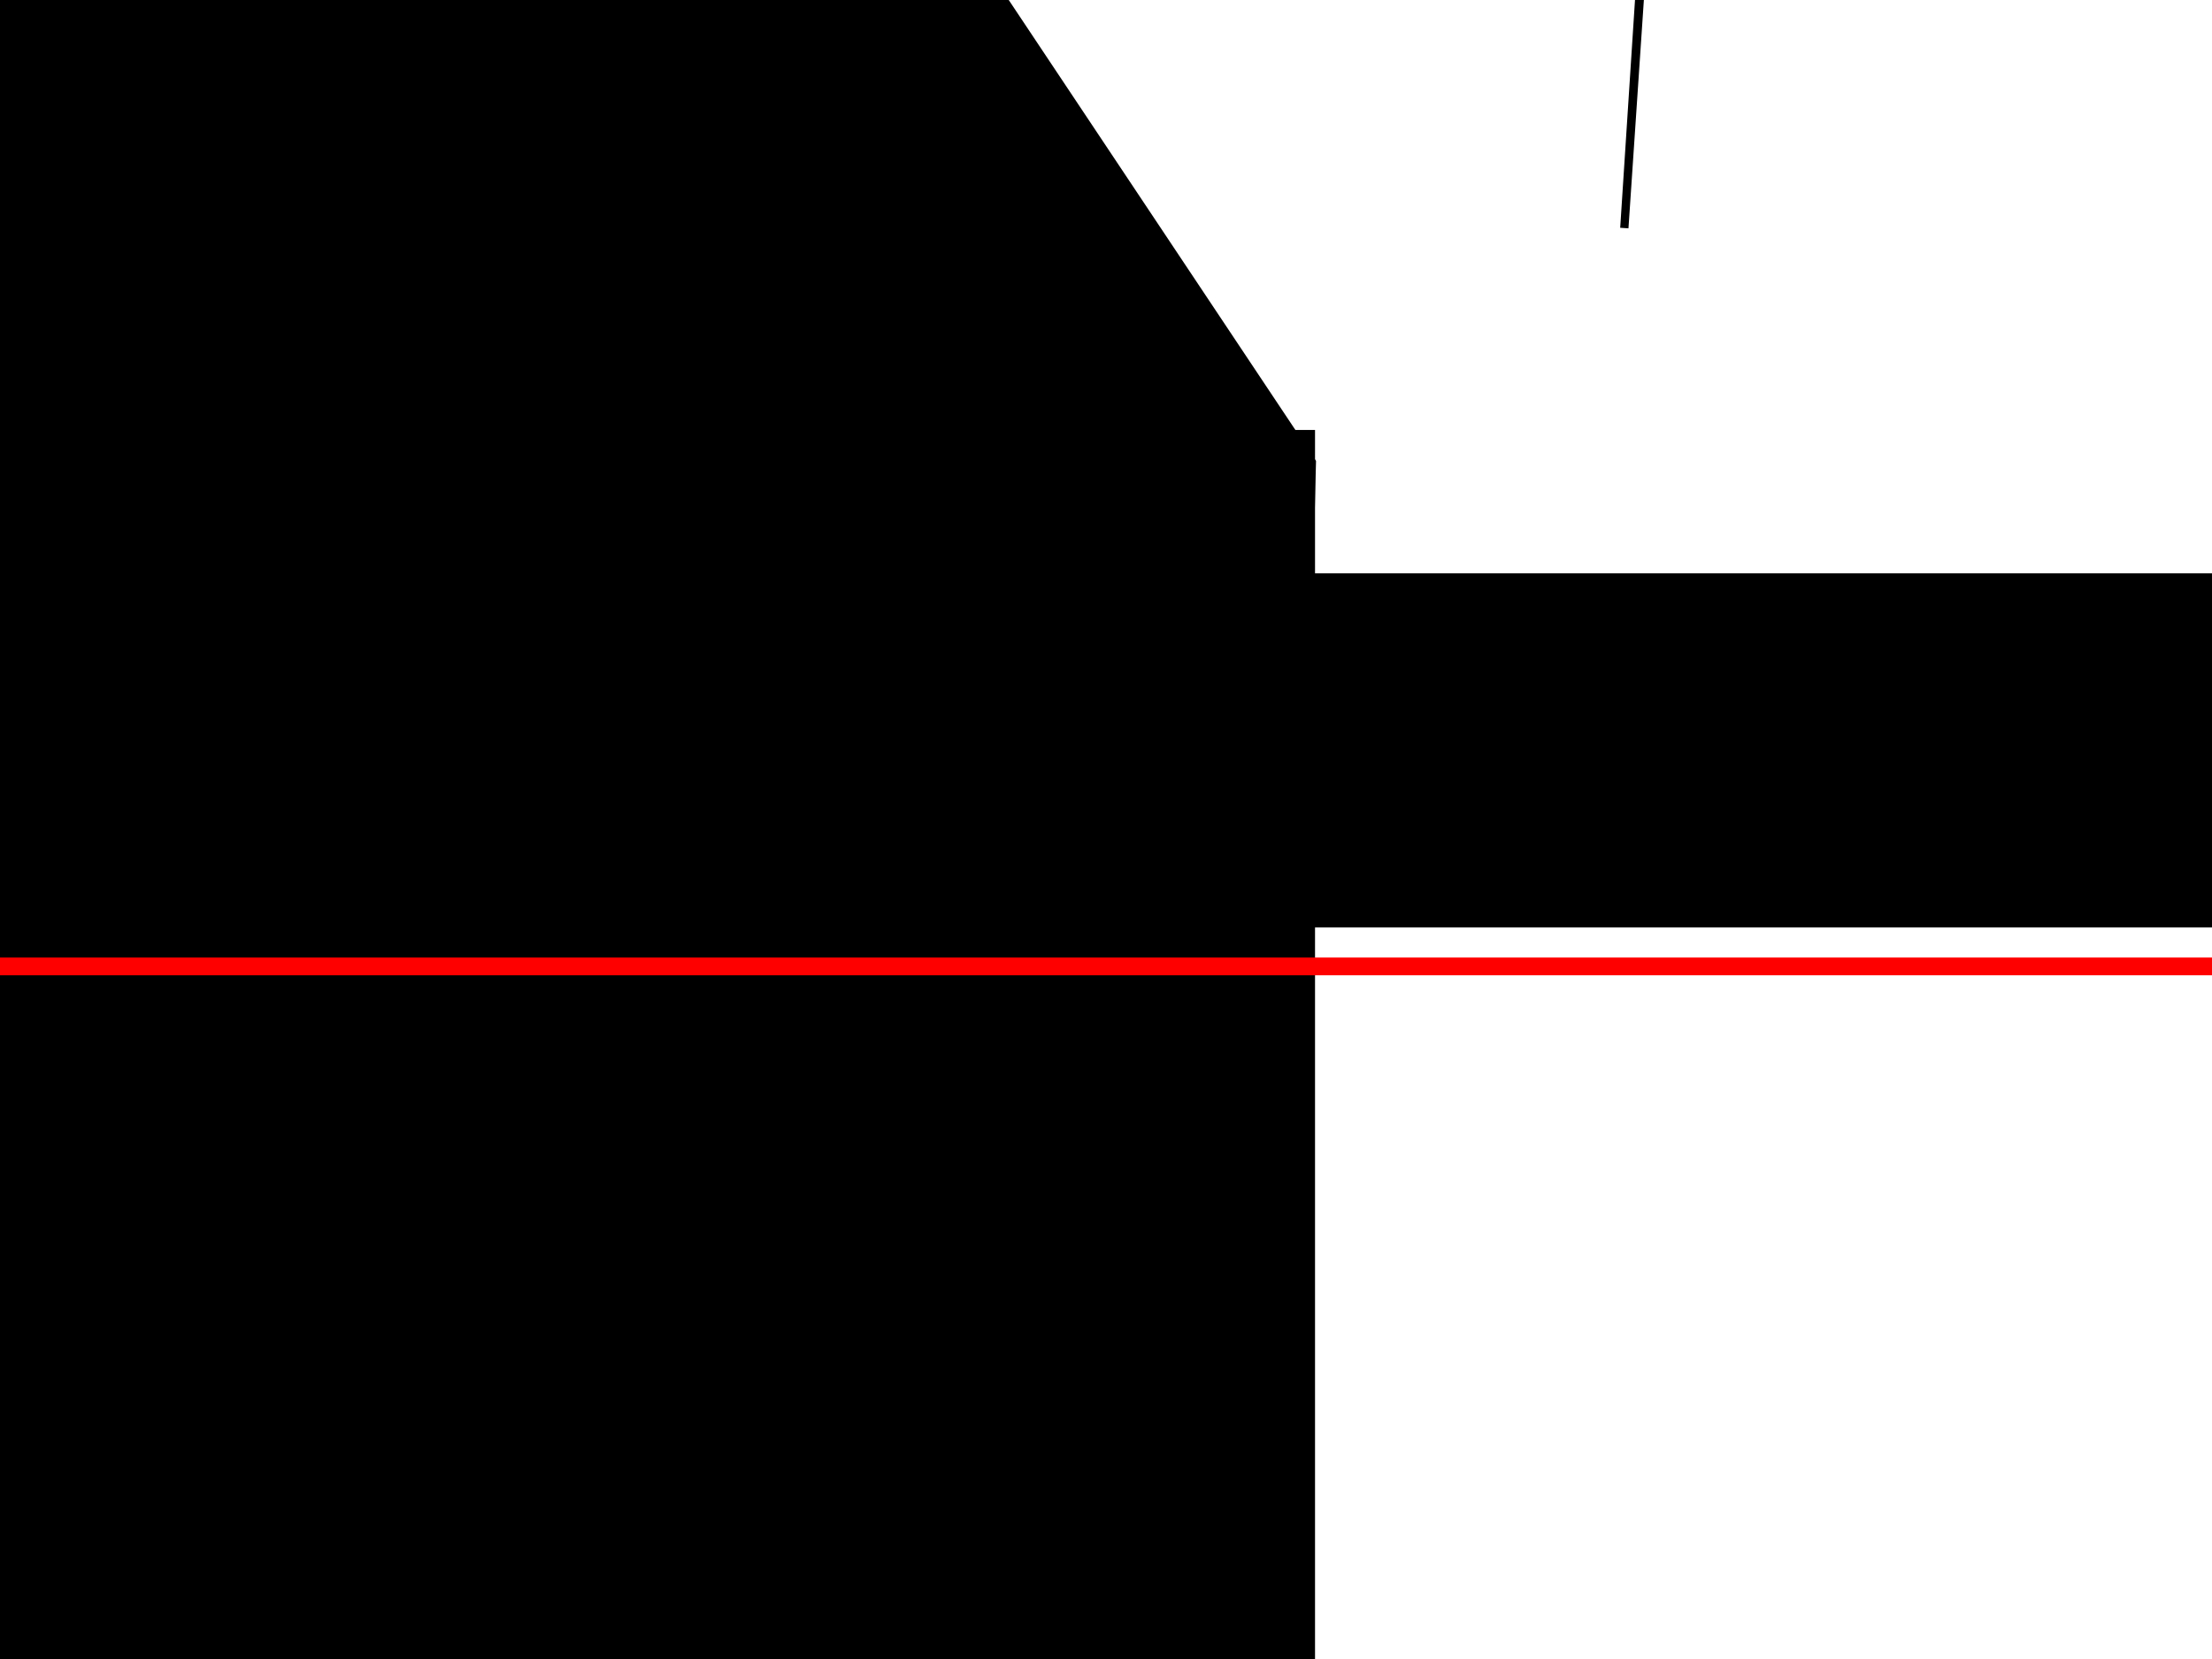
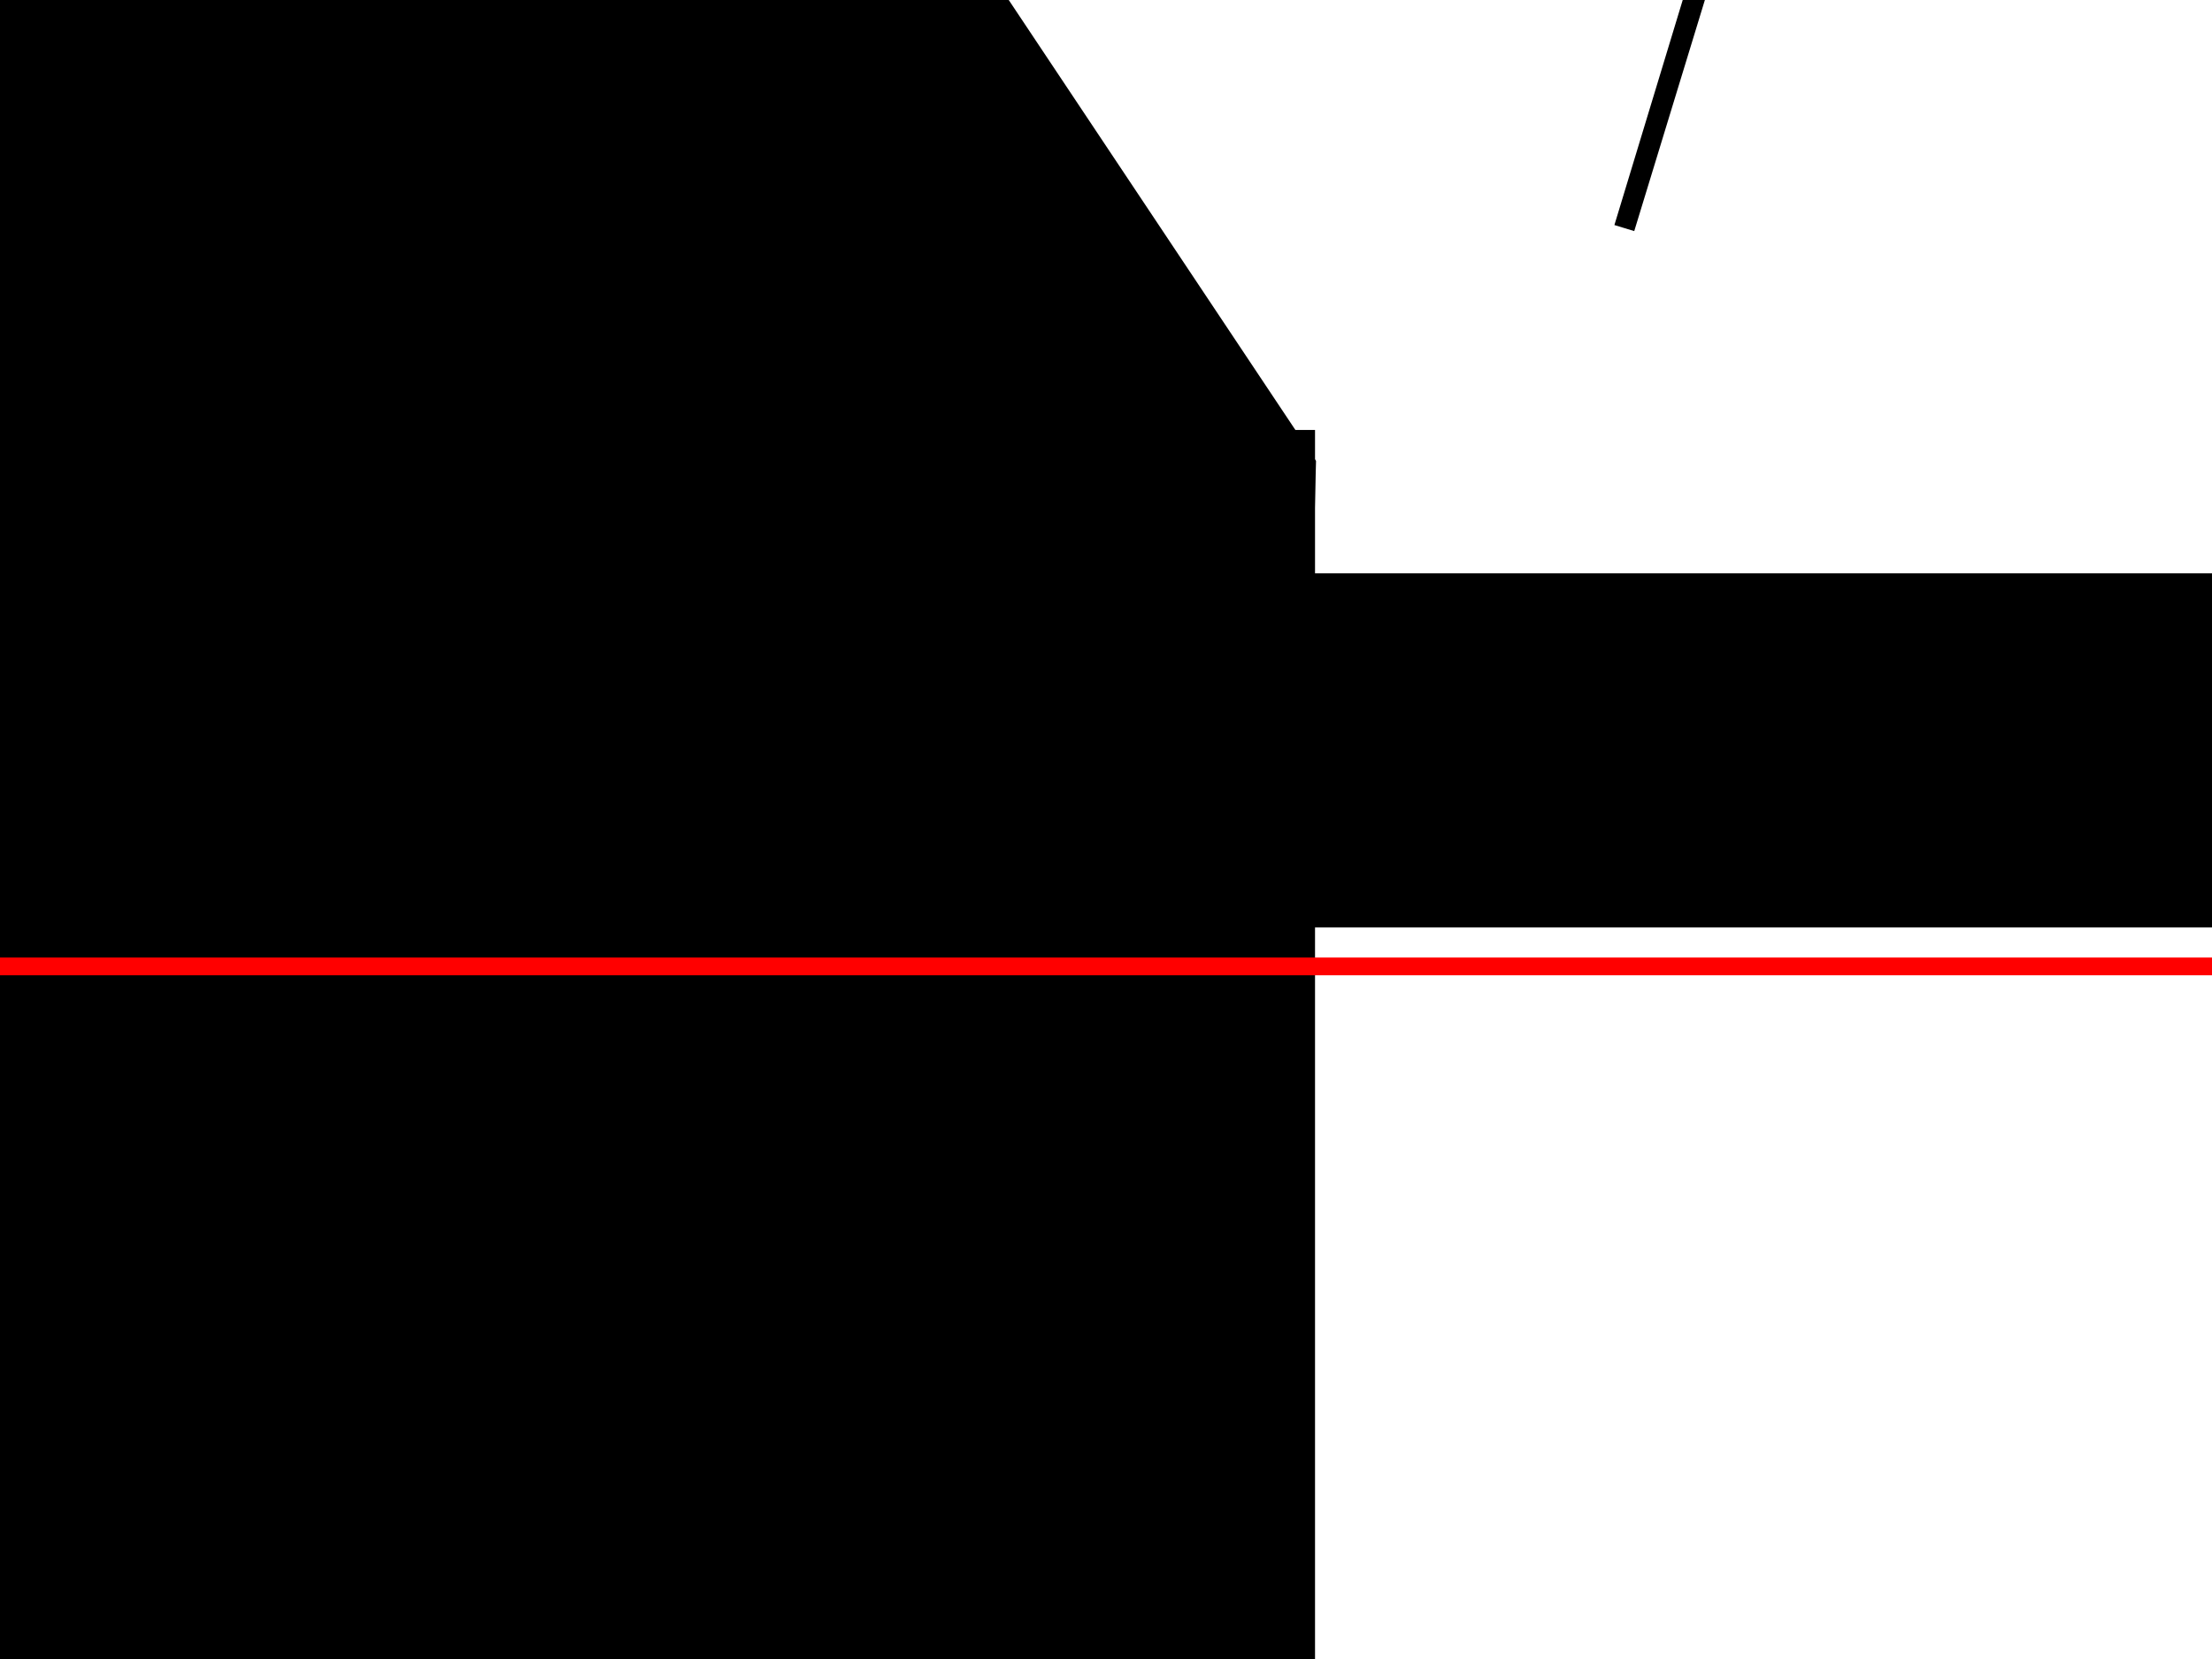
<svg xmlns="http://www.w3.org/2000/svg" width="640" height="480" id="svg2" version="1.1">
  <defs id="defs20" />
  <g id="g4" display="inline" transform="translate(33.03226,12.3871)" style="display:inline">
    <rect stroke-miterlimit="4" id="svg_1" height="75.463" width="27.463" y="-124.987" x="772.124" style="fill:#00ff00;stroke:#000000;stroke-width:4.537;stroke-miterlimit:4" />
    <path id="svg_2" d="" style="fill:#ff0000;stroke:#000000;stroke-width:7.5" />
    <path id="svg_3" d="" style="fill:#ff0000;stroke:#000000;stroke-width:7.5" />
    <path id="svg_4" d="m -616.305,211.77 288,0 192,-96 480,0 0,384 -480,0 -480,0 0,-288 z" stroke-linecap="null" stroke-linejoin="null" style="fill:#000000;stroke:#000000;stroke-width:7.5" />
    <rect y="157.238" x="-171.957" height="94.97" width="828.128" id="rect3400" style="fill:#000000;fill-rule:evenodd;stroke:#000000;stroke-width:7.5" />
    <rect y="60.723" x="656.687" height="192" width="96" id="rect3402" style="fill:#000000" />
    <rect y="12.723" x="752.687" height="96" width="192" id="rect3404" style="fill:#000000" />
    <rect y="108.723" x="944.687" height="240" width="144" id="rect3406" style="fill:#000000" />
    <path d="m 251.735,-23.027 96,144 -3.741,145.24 -107.286,135.799 -139.288,41.324 -162.306,-60.071 -82.343,-119.701 6.975,-172.926 88.397,-115.302 166.618,-46.803 136.975,48.44 z" id="path3428" style="fill:#000000" />
    <path id="path3430" d="M 1054.461,120.482 1150.46,264.482 1925.96,-29.518 1054.461,120.482 Z" style="fill:#000000;fill-rule:evenodd;stroke:#000000;stroke-width:7.5" />
    <rect style="fill:#ff00ff" id="rect4168" width="208.026" height="17.518" x="-755.478" y="102.761" />
    <rect style="fill:#ff00ff" id="rect4170" width="229.924" height="15.328" x="977.727" y="-11.877" />
    <path style="fill:#000000;fill-rule:evenodd;stroke:#000000;stroke-width:1.5px;stroke-linecap:butt;stroke-linejoin:miter;stroke-opacity:1" d="m -720.993,212.515 -94.159,127.005 -124.816,78.831 -131.385,54.744 -164.231,37.226 -205.837,24.087 -129.195,6.569 4.38,-85.4 -76.641,2.19 -2.19,78.831 -100.729,-10.949 37.226,-98.539 -87.59,-37.226 -17.518,131.385 -63.503,19.708 -19.708,-205.836 -127.005,4.379 81.021,216.785 -131.385,-26.277 -4.379,-273.719 -131.385,-4.38 13.139,350.36 197.077,43.795 1110.203,-28.467 z" id="path4172" />
    <path style="fill:#000000;fill-rule:evenodd;stroke:#000000;stroke-width:1.5px;stroke-linecap:butt;stroke-linejoin:miter;stroke-opacity:1" d="m -2242.869,236.603 -201.457,-6.569 -151.093,-19.708 -168.611,-54.744 -153.282,-102.918 -131.385,-146.713 -100.728,-188.319 -83.21,-297.806 -30.657,-299.996 -137.954,-8.759 65.692,1372.973 1062.029,-105.108 z" id="path4174" />
    <path style="fill:#000000;fill-rule:evenodd;stroke:#000000;stroke-width:1.5px;stroke-linecap:butt;stroke-linejoin:miter;stroke-opacity:1" d="m -278.663,-142.224 -324.083,4.38 -2.19,-107.298 -100.729,6.569 13.139,100.729 -258.39,2.19 54.744,-225.544 -155.472,4.38 32.846,214.595 -208.026,13.139 -13.139,-297.806 -232.114,-151.093 98.539,462.037 -324.083,-422.622 -50.364,199.267 89.78,359.119 175.18,43.795 400.724,-43.795 821.156,-91.969 z" id="path4189" />
    <rect style="fill:#0000ff;fill-rule:evenodd;stroke:#000000;stroke-width:0.8px;stroke-linecap:butt;stroke-linejoin:miter;stroke-opacity:1" id="rect3479" width="147.621" height="42.383" x="336.822" y="-307.948" />
-     <path style="fill:none;fill-rule:evenodd;stroke:#000000;stroke-width:3.014;stroke-linecap:butt;stroke-linejoin:miter;stroke-miterlimit:4;stroke-dasharray:none;stroke-opacity:1" d="M 341.032,-48.854 -97.1,-50.524 110.184,-84.357 Z" id="path3481" />
+     <path style="fill:none;fill-rule:evenodd;stroke:#000000;stroke-width:3.014;stroke-linecap:butt;stroke-linejoin:miter;stroke-miterlimit:4;stroke-dasharray:none;stroke-opacity:1" d="m 236.866,-309.271 -57.428,130.499 -85.4,78.921 -222.388,-79.839 -57.3,-98.416 60.961,-98.075 172.007,34.711 130.695,-91.131 z" id="path3481" />
    <rect style="fill:none;stroke:#ff0000;stroke-width:3.653;stroke-miterlimit:4;stroke-dasharray:none;stroke-opacity:1" id="rect4307" width="1208.049" height="851.8" x="832.47" y="-630.495" />
    <rect y="-839.737" x="-375.496" height="1106.959" width="1202.486" id="rect4329" style="fill:none;stroke:#ff0000;stroke-width:5.123;stroke-miterlimit:4;stroke-dasharray:none;stroke-opacity:1" />
    <rect style="fill:none;stroke:#ff0000;stroke-width:5.292;stroke-miterlimit:4;stroke-dasharray:none;stroke-opacity:1" id="rect4333" width="1749.265" height="811.991" x="-2122.728" y="-845.969" />
    <rect y="-27.625" x="-2300.753" height="795.108" width="1922.95" id="rect4335" style="fill:none;stroke:#ff0000;stroke-width:5.49;stroke-miterlimit:4;stroke-dasharray:none;stroke-opacity:1" />
    <rect style="fill:none;stroke:#ff0000;stroke-width:5.49;stroke-miterlimit:4;stroke-dasharray:none;stroke-opacity:1" id="rect4337" width="1922.95" height="795.108" x="-2300.753" y="-27.625" />
    <rect y="-850.308" x="-3445.757" height="1231.773" width="1316.315" id="rect4339" style="fill:none;stroke:#ff0000;stroke-width:5.654;stroke-miterlimit:4;stroke-dasharray:none;stroke-opacity:1" />
-     <rect y="-441.519" x="326.169" height="42.858" width="48.095" id="rect4343" style="fill:#0000ff;fill-rule:evenodd;stroke:#000000;stroke-width:0.326px;stroke-linecap:butt;stroke-linejoin:miter;stroke-opacity:1" />
-     <path id="path4345" d="m 436.936,53.597 41.025,-608.111 -491.05,-23.899 489.627,22.973 z" style="fill:none;fill-rule:evenodd;stroke:#000000;stroke-width:2.4;stroke-linecap:butt;stroke-linejoin:miter;stroke-miterlimit:4;stroke-dasharray:none;stroke-opacity:1" />
+     <rect y="-441.424" x="326.263" height="42.668" width="120.822" id="rect4343" style="fill:#0000ff;fill-rule:evenodd;stroke:#000000;stroke-width:0.515px;stroke-linecap:butt;stroke-linejoin:miter;stroke-opacity:1" />
+     <path id="path4345" d="m 436.936,53.597 222.402,-727.622 -941.793,102.844 940.305,-102.904 z" style="fill:none;fill-rule:evenodd;stroke:#000000;stroke-width:6;stroke-linecap:butt;stroke-linejoin:miter;stroke-miterlimit:4;stroke-dasharray:none;stroke-opacity:1" />
  </g>
</svg>
